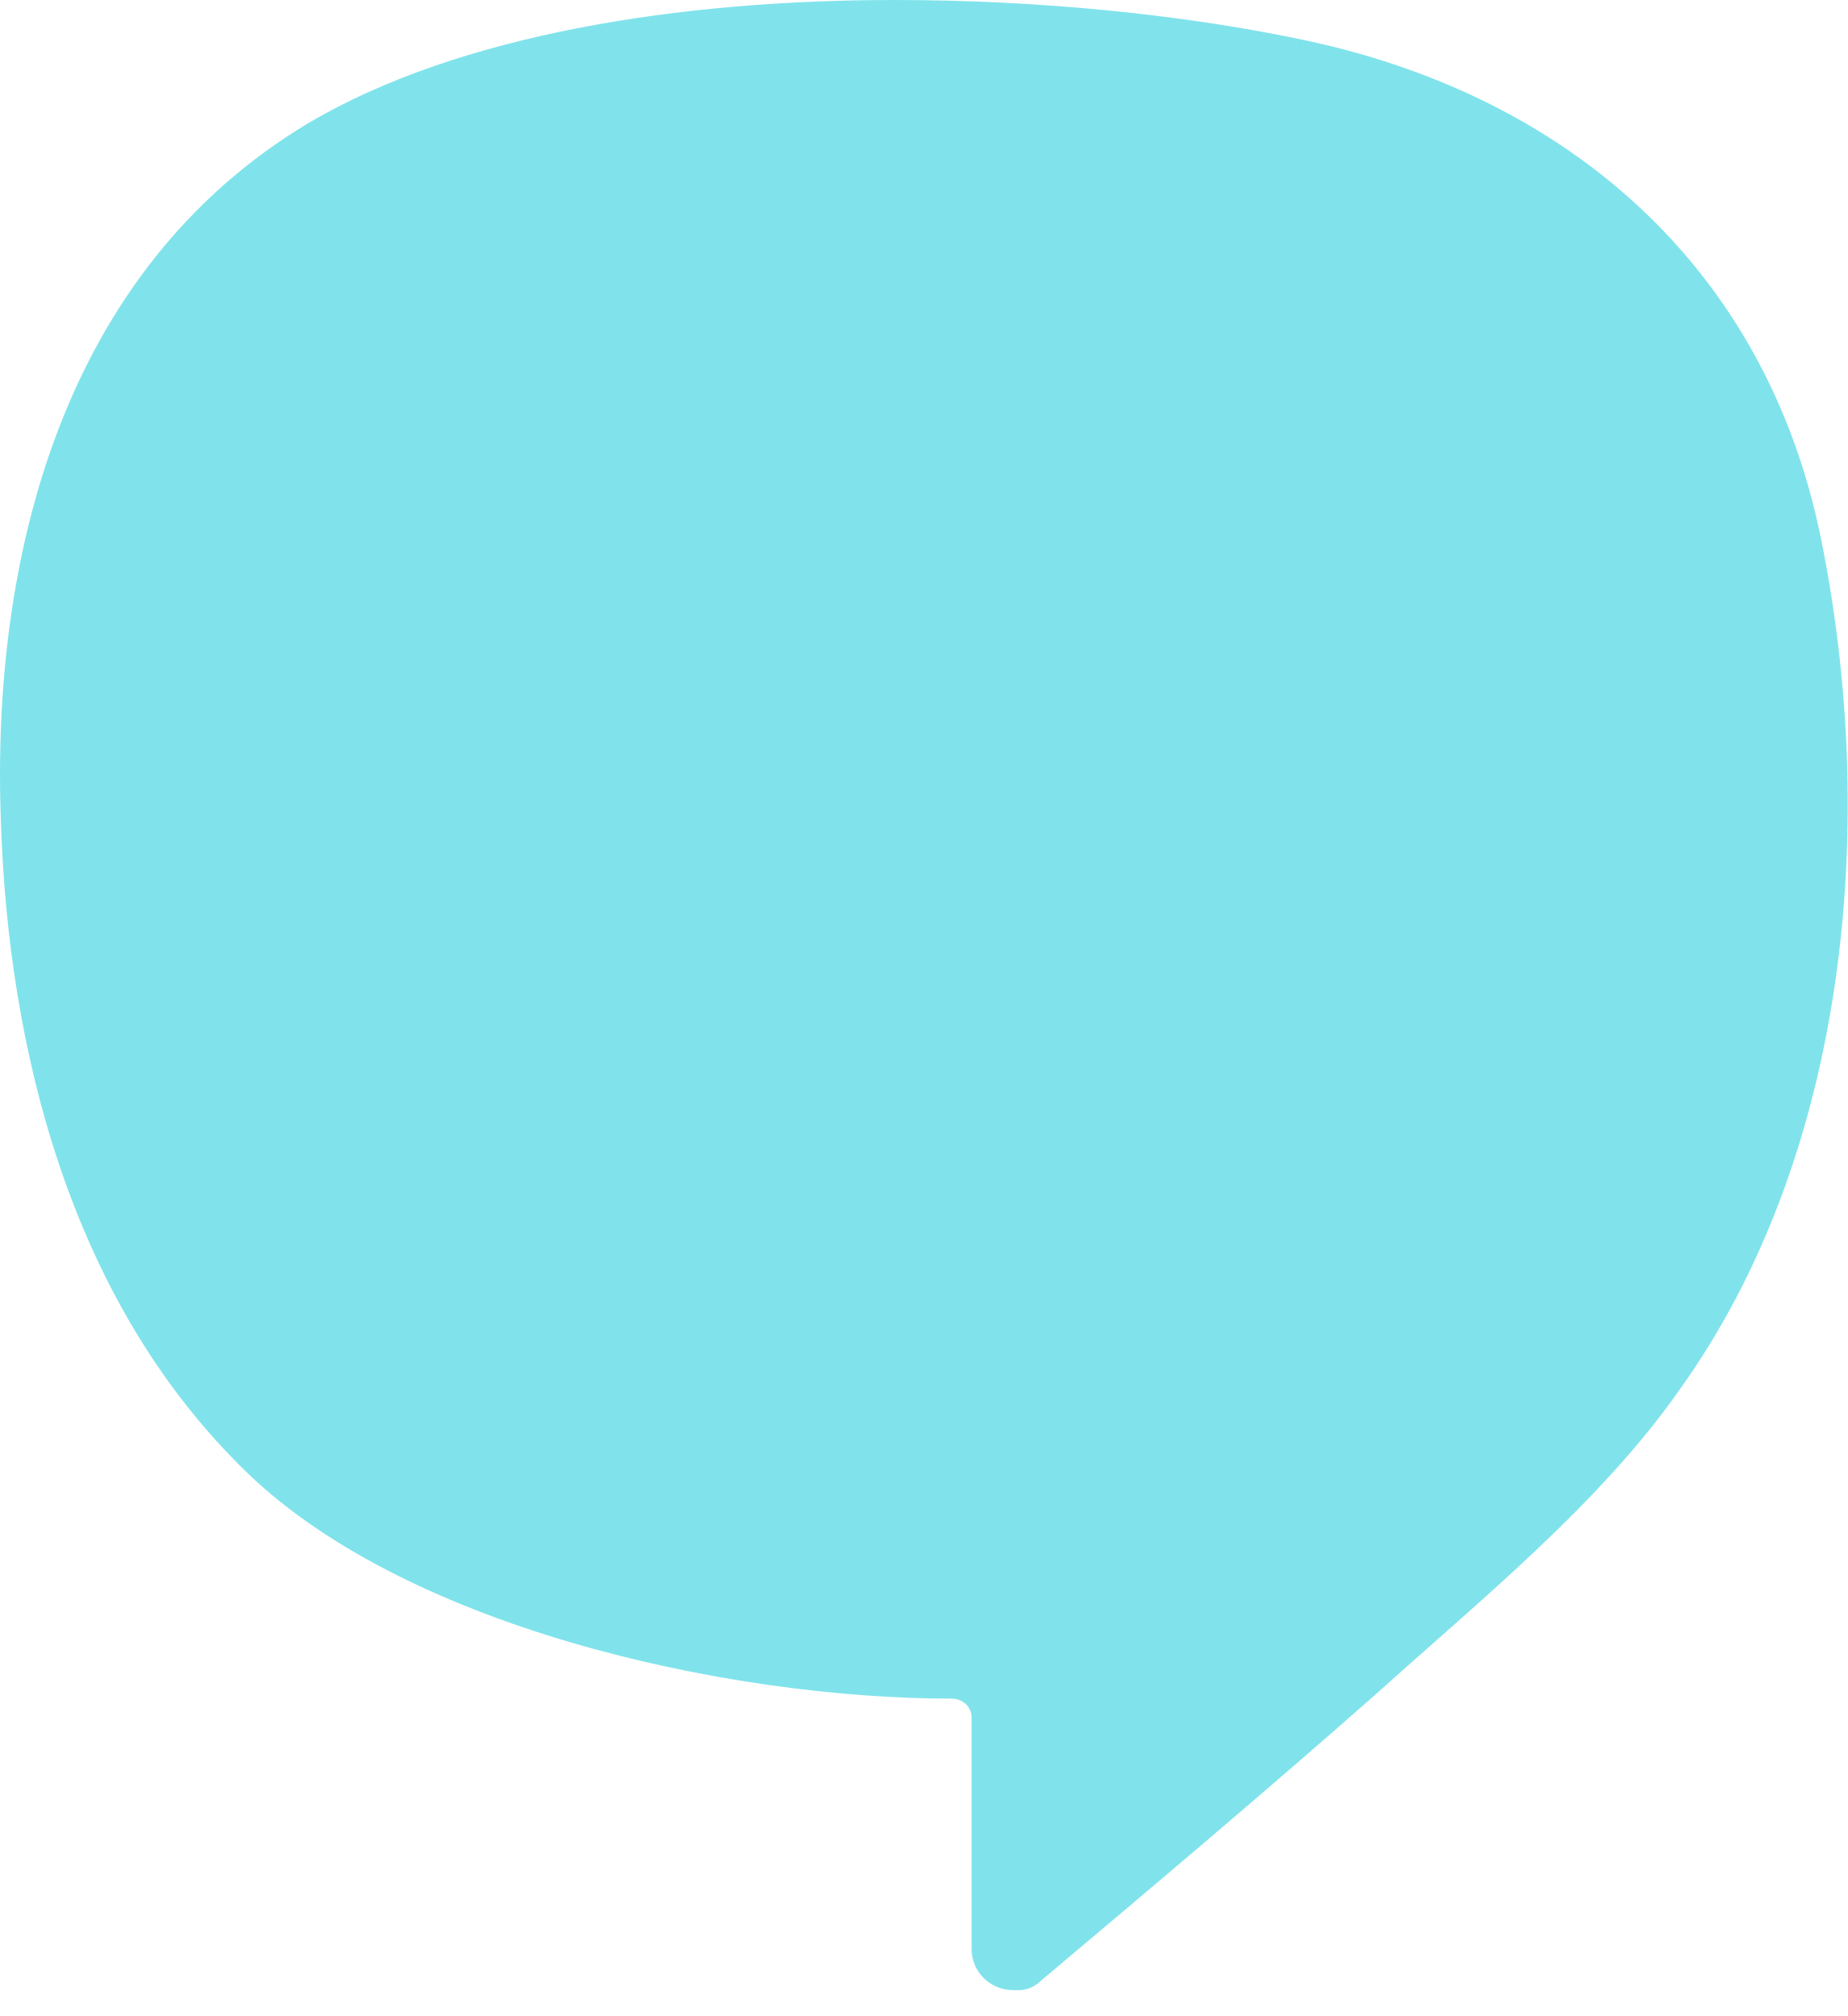
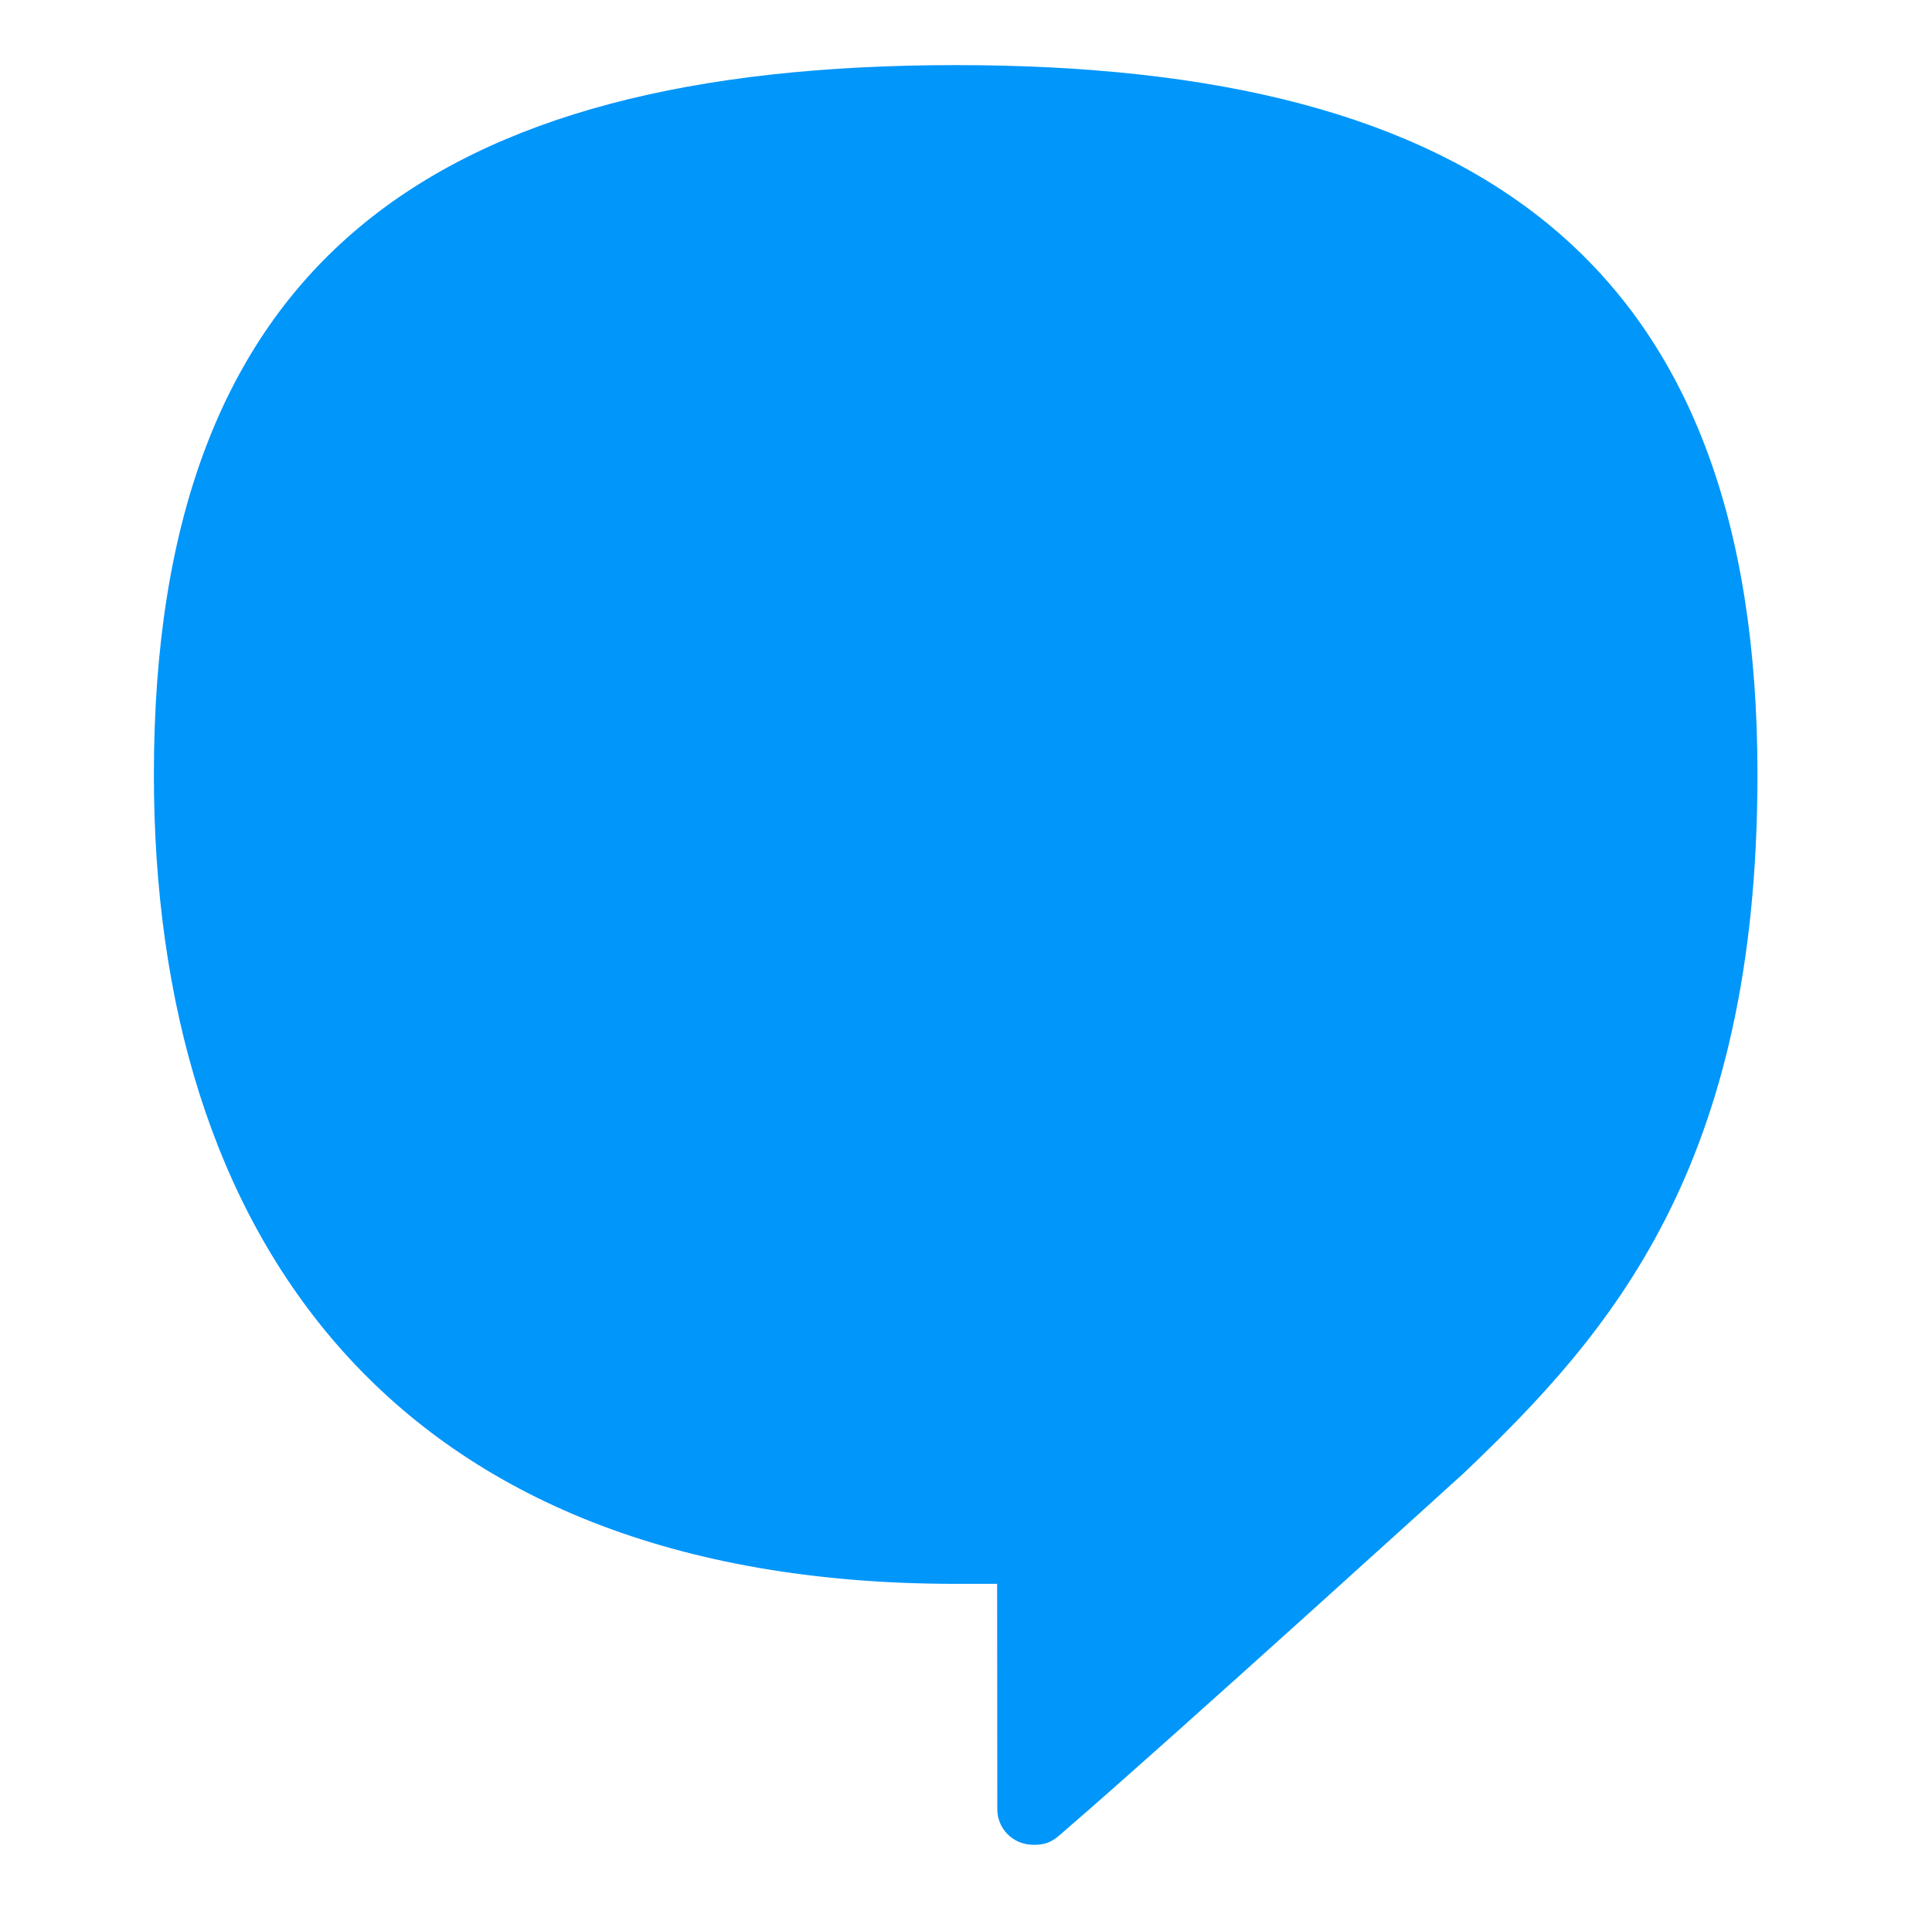
- <svg xmlns="http://www.w3.org/2000/svg" width="66" height="72" viewBox="0 0 66 72" fill="none">
-   <path d="M31.957 0C24.33 0 16.438 1.205 11.028 4.389C2.249 9.638 -0.323 19.877 0.032 29.343C0.298 37.518 2.515 46.295 8.545 52.318C14.221 58.083 25.927 60.665 33.997 60.665C34.352 60.665 34.706 60.923 34.706 61.353V69.614C34.706 70.388 35.327 71.077 36.214 71.077C36.303 71.077 36.303 71.077 36.391 71.077C36.746 71.077 37.012 70.905 37.189 70.733C41.18 67.377 45.259 63.935 49.161 60.493C52.886 57.137 57.143 53.695 59.981 49.651C66.1 41.132 67.075 29.171 65.035 19.189C63.084 9.638 56.079 3.356 46.324 1.377C42.156 0.516 37.101 0 31.957 0Z" fill="#80E3EB" />
+ <svg xmlns="http://www.w3.org/2000/svg" width="89" height="88" viewBox="0 0 89 88" fill="none">
+   <path d="M44.023 3C19.991 3 7.089 12.044 7.089 35.682C7.089 56.792 17.957 72.976 44.023 72.976C44.679 72.976 45.934 72.976 45.934 72.976C45.934 76.04 45.942 79.98 45.942 83.368C45.942 84.209 46.612 85 47.622 85C48.416 85 48.638 84.699 49.277 84.15C53.878 80.185 67.427 67.877 67.427 67.877C74.184 61.441 80.96 53.77 80.96 35.682C80.957 12.044 68.055 3 44.023 3Z" fill="#0096FA" />
</svg>
